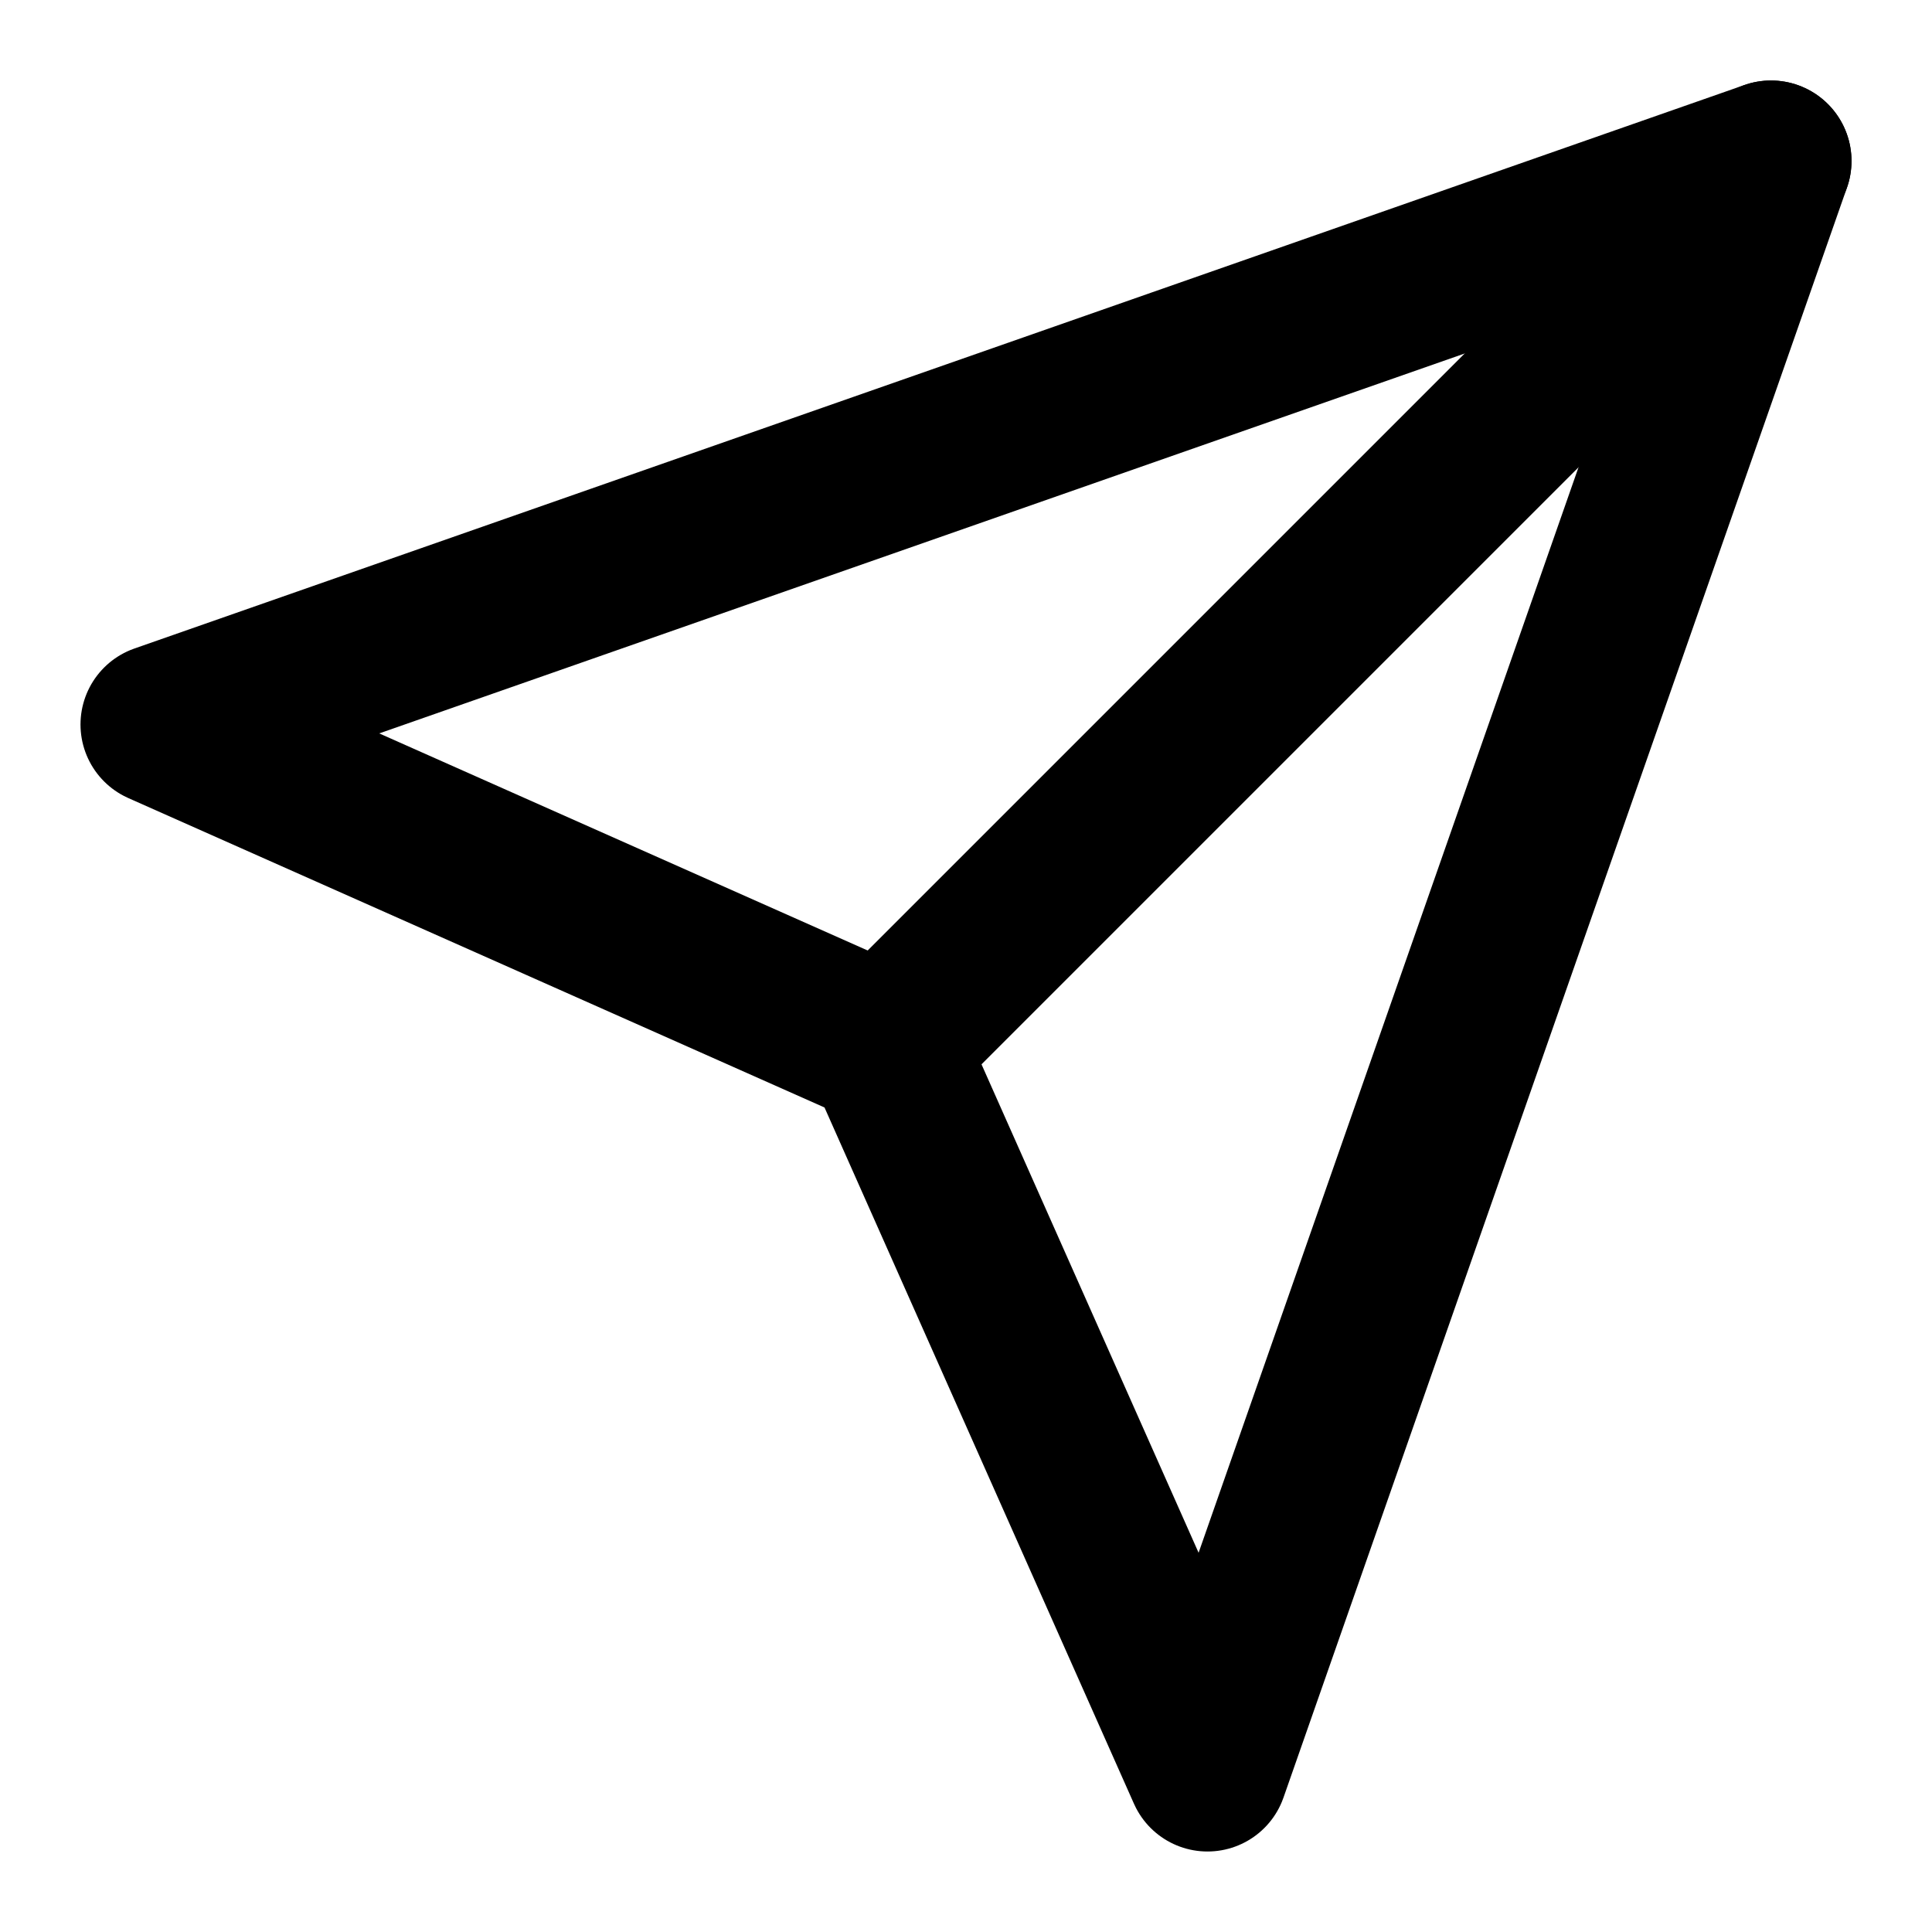
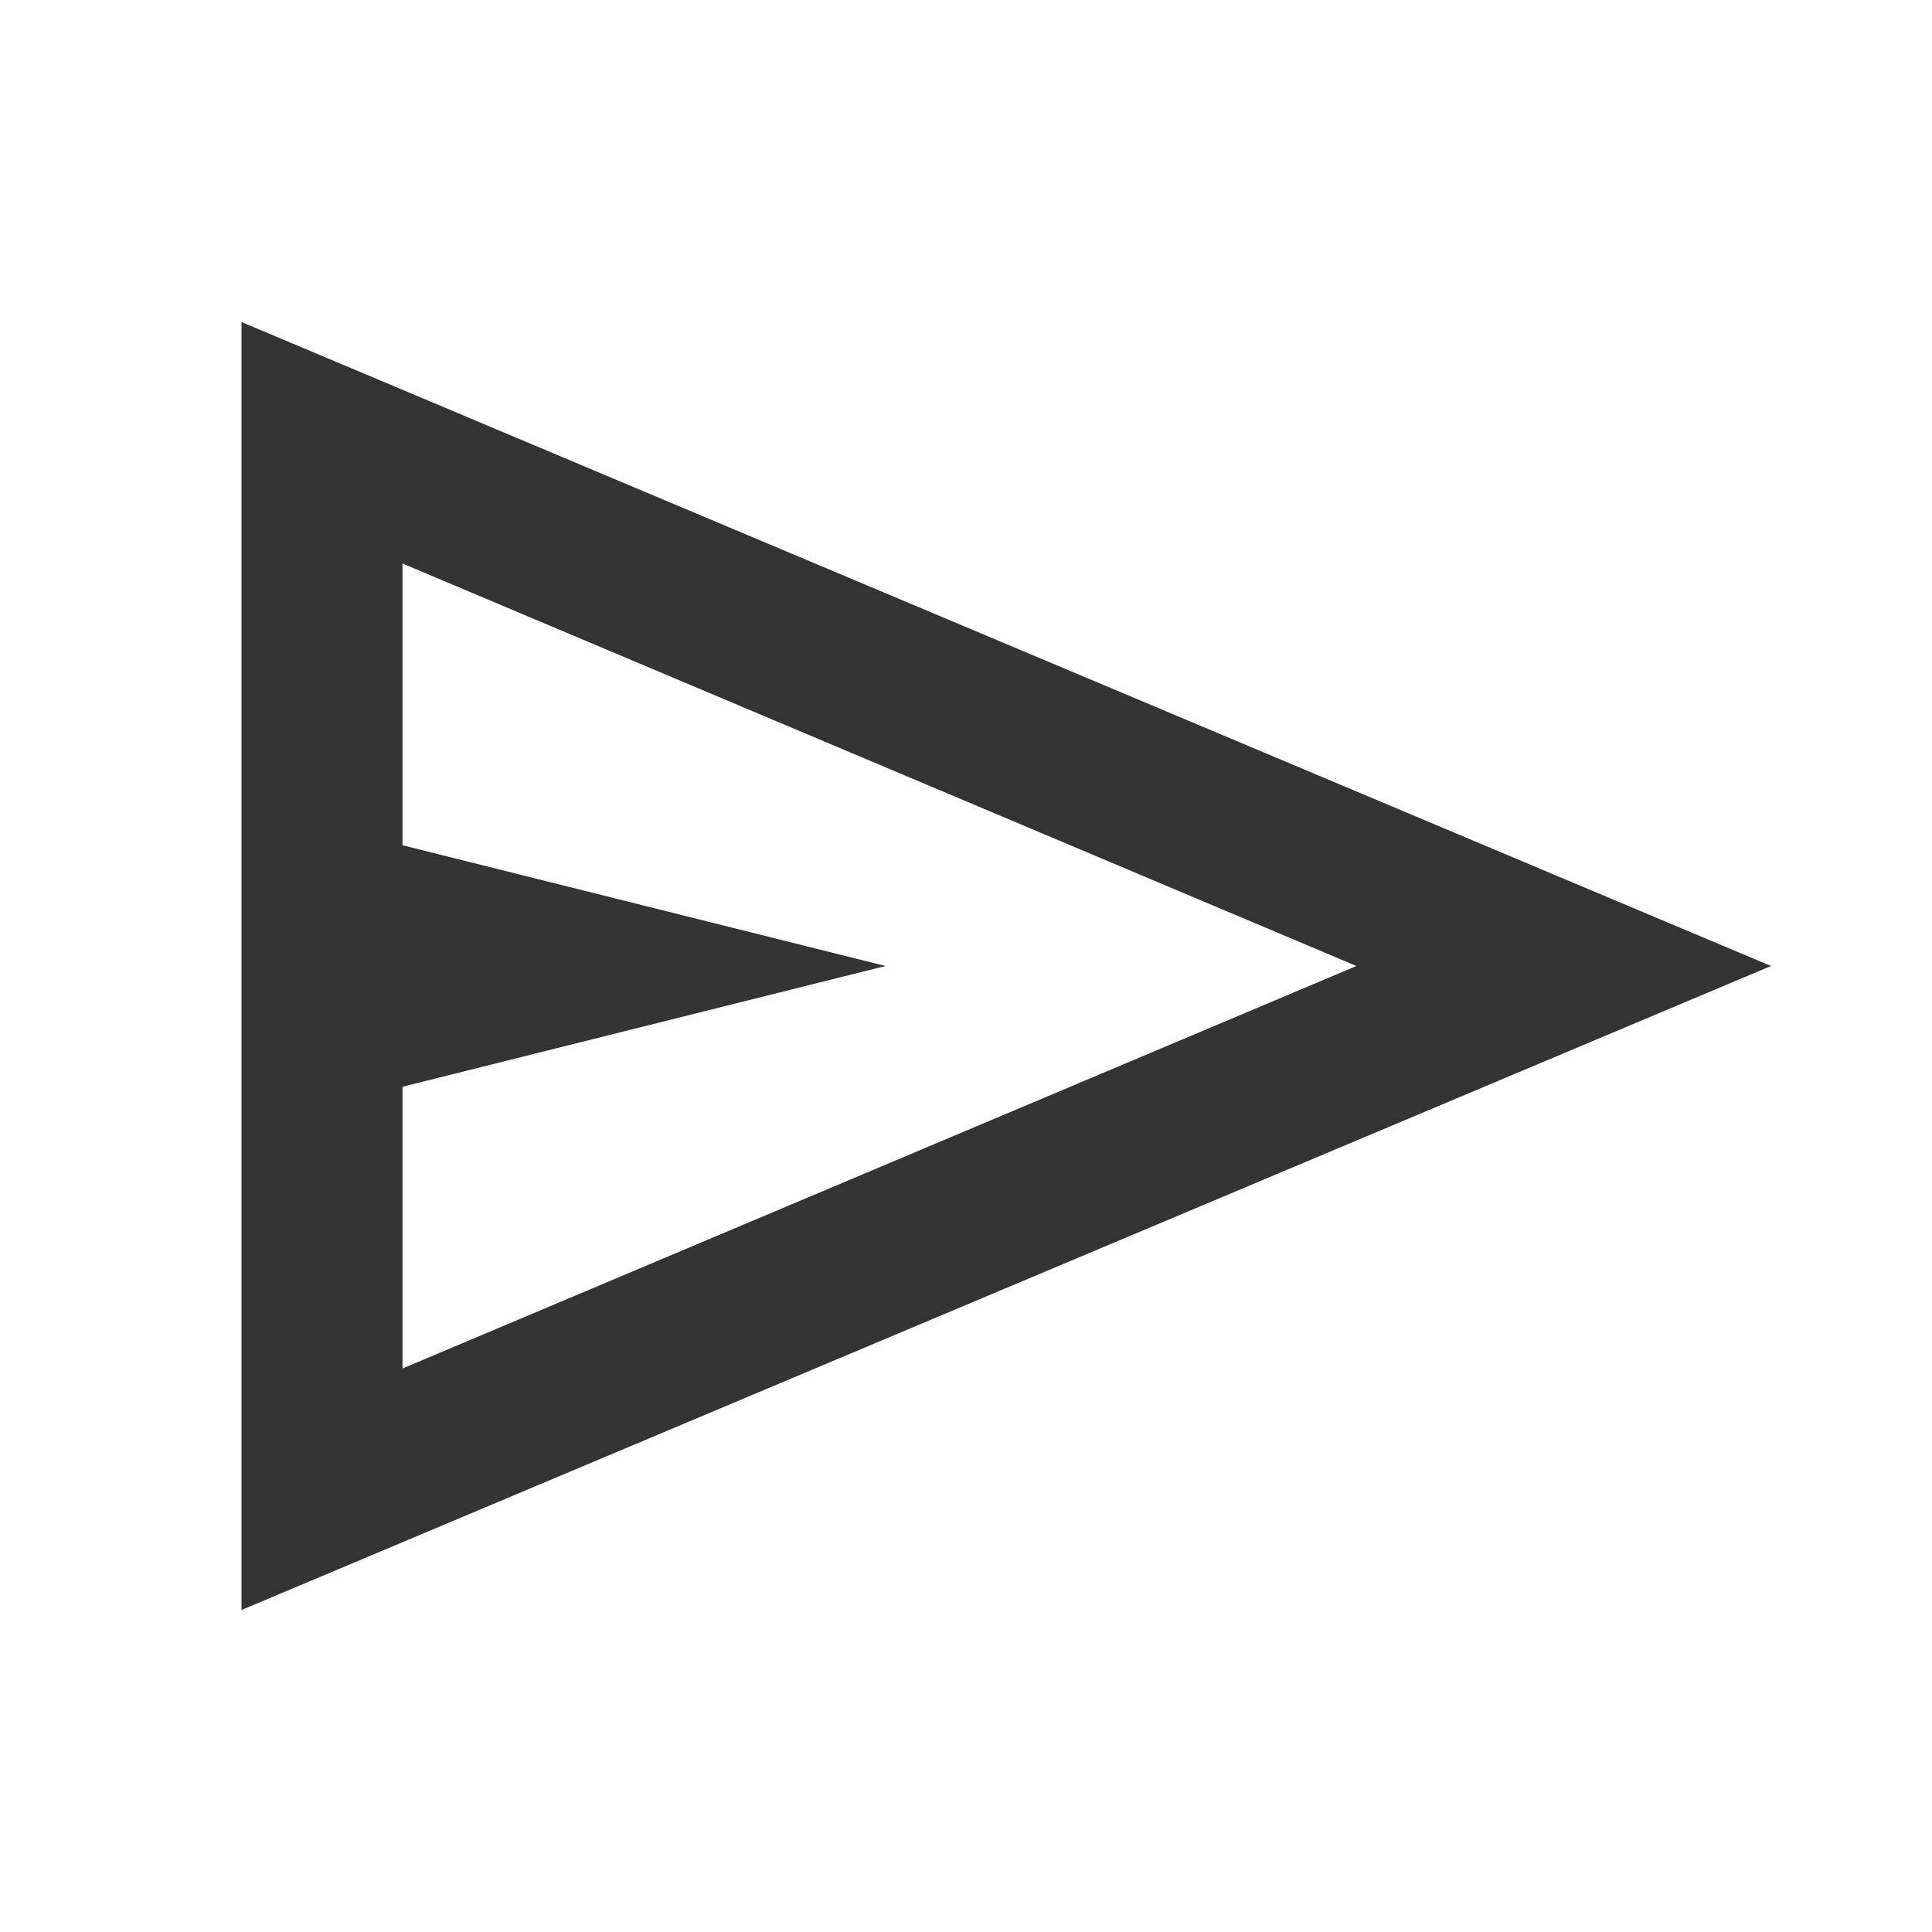
- <svg xmlns="http://www.w3.org/2000/svg" width="24" height="24" viewBox="0 0 24 24" fill="none" stroke="currentColor" stroke-width="2" stroke-linecap="round" stroke-linejoin="round" class="feather feather-send">
-   <line x1="22" y1="2" x2="11" y2="13" />
-   <polygon points="22 2 15 22 11 13 2 9 22 2" />
+ <svg xmlns="http://www.w3.org/2000/svg" height="24px" viewBox="0 -960 960 960" width="24px" fill="#333333">
+   <path d="M120-160v-640l760 320-760 320Zm80-120 474-200-474-200v140l240 60-240 60v140Zm0 0v-400 400Z" />
</svg>
